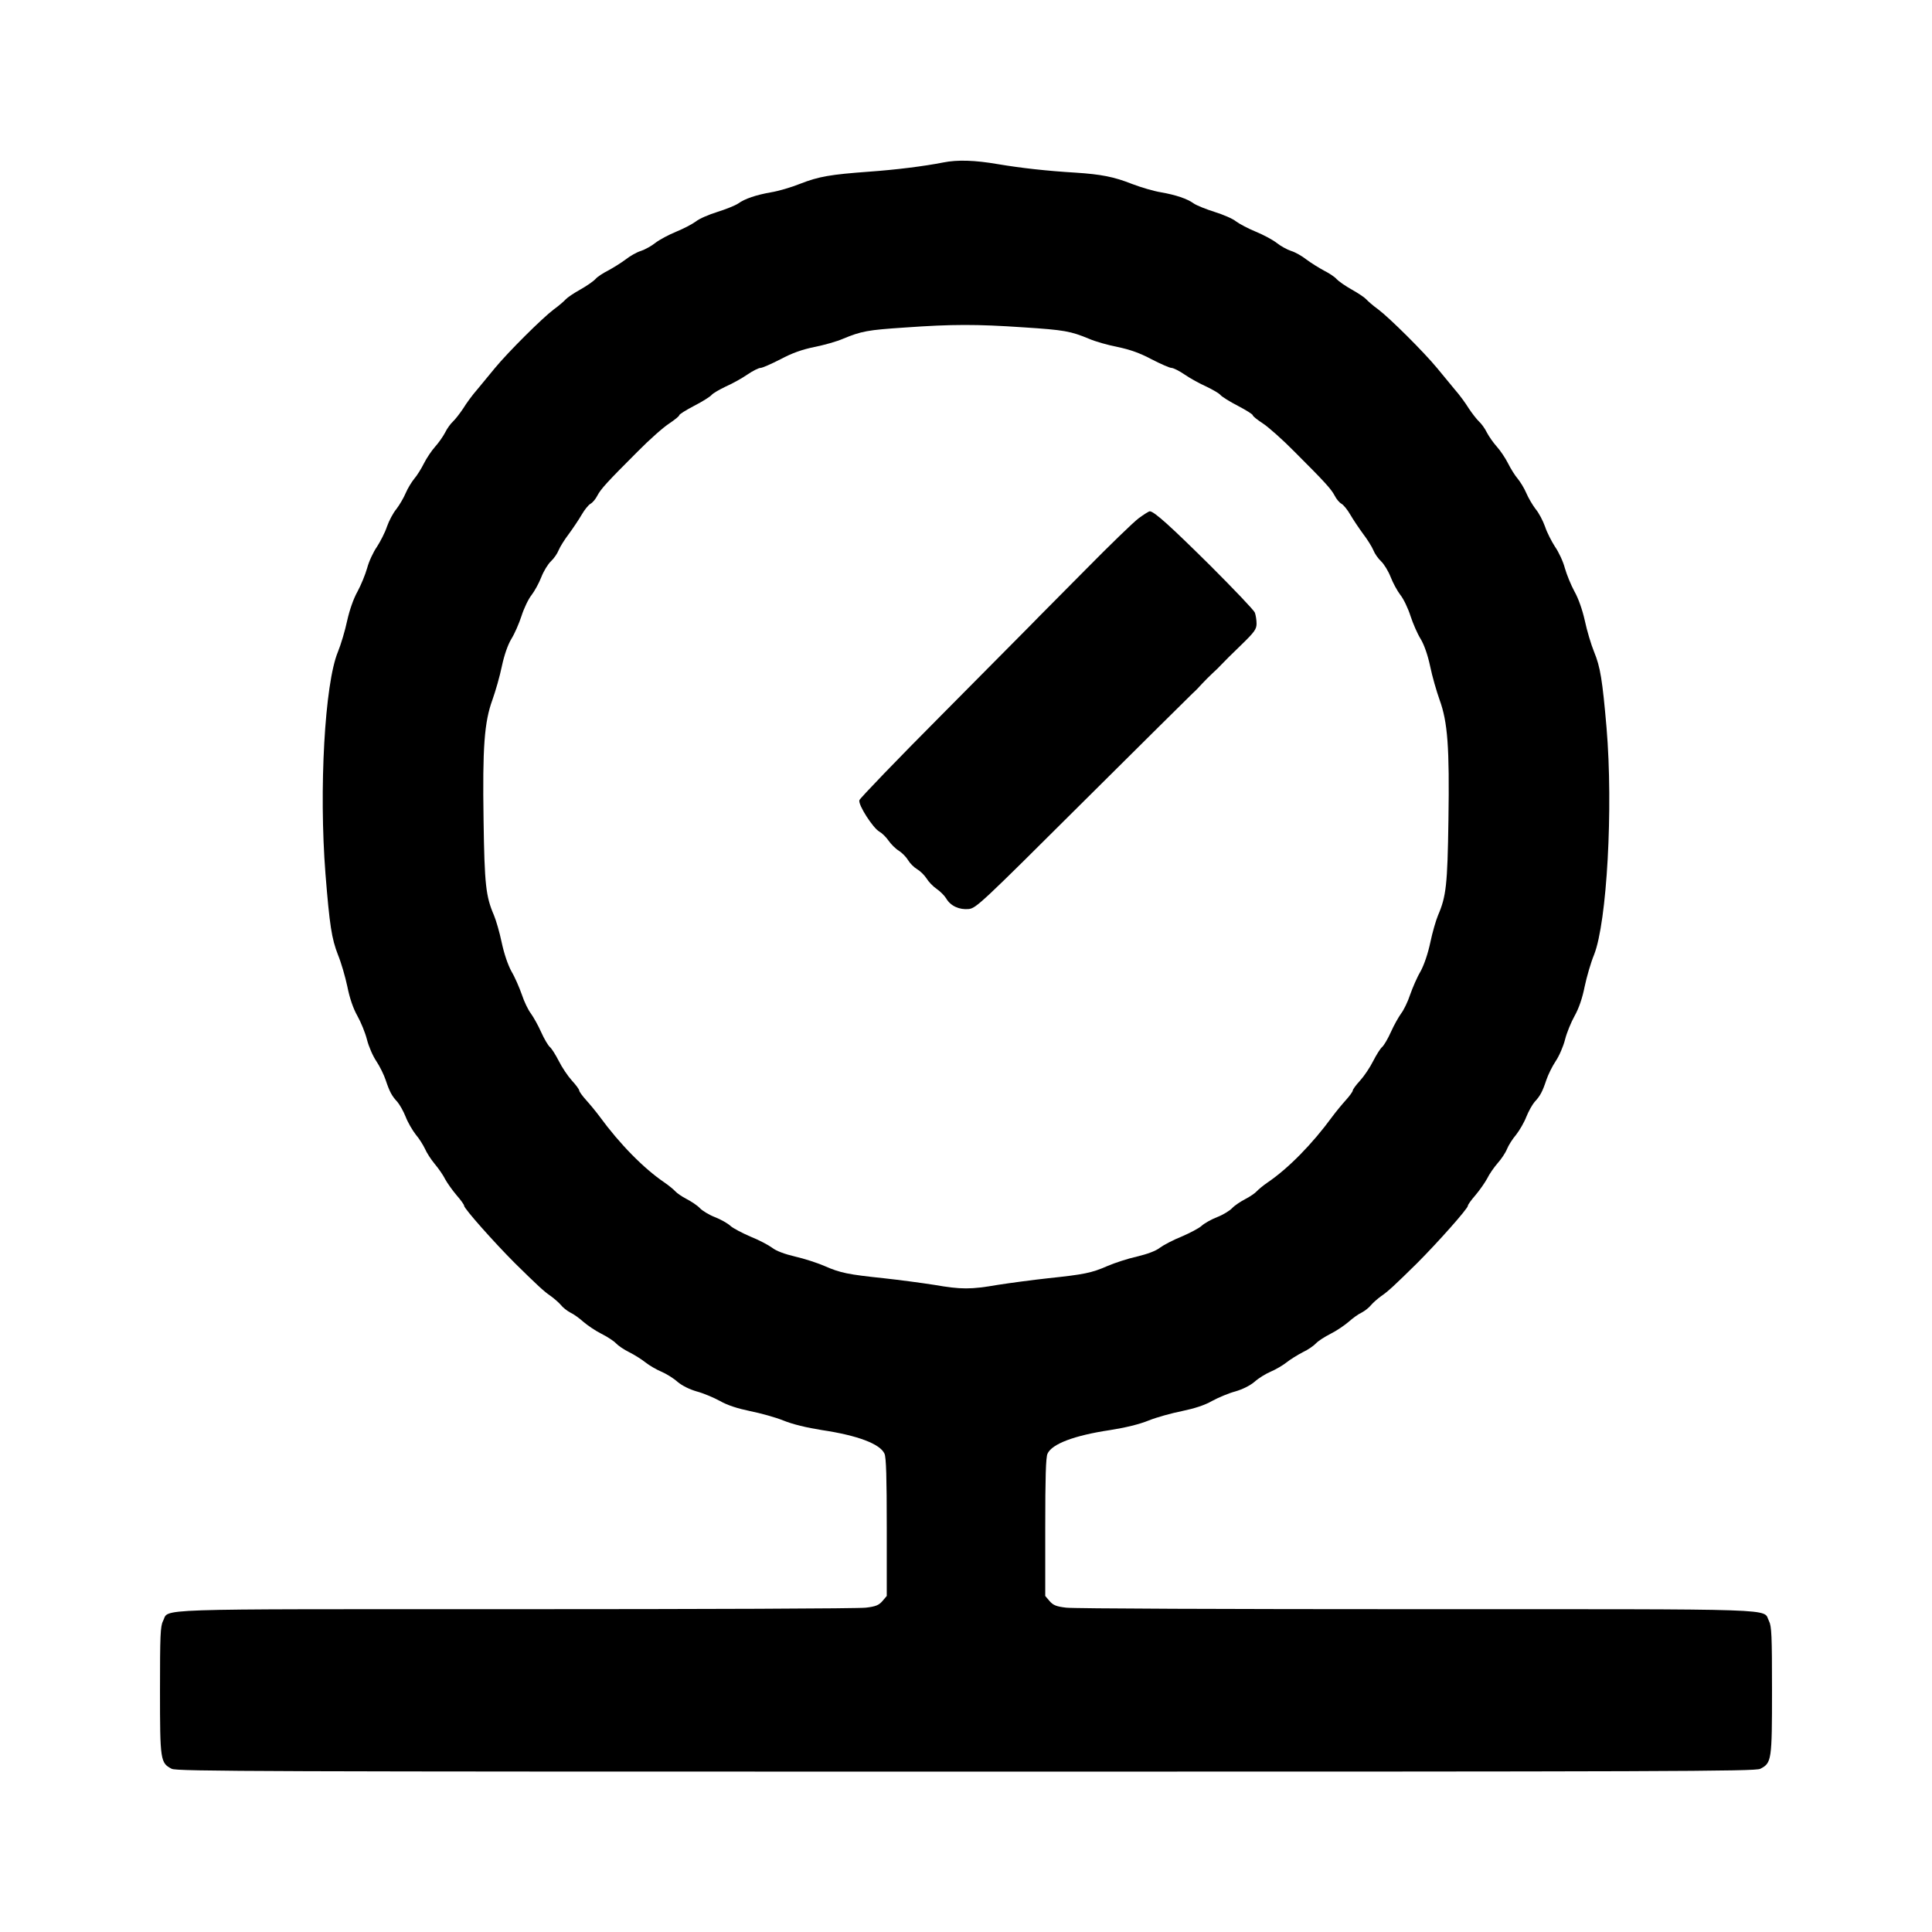
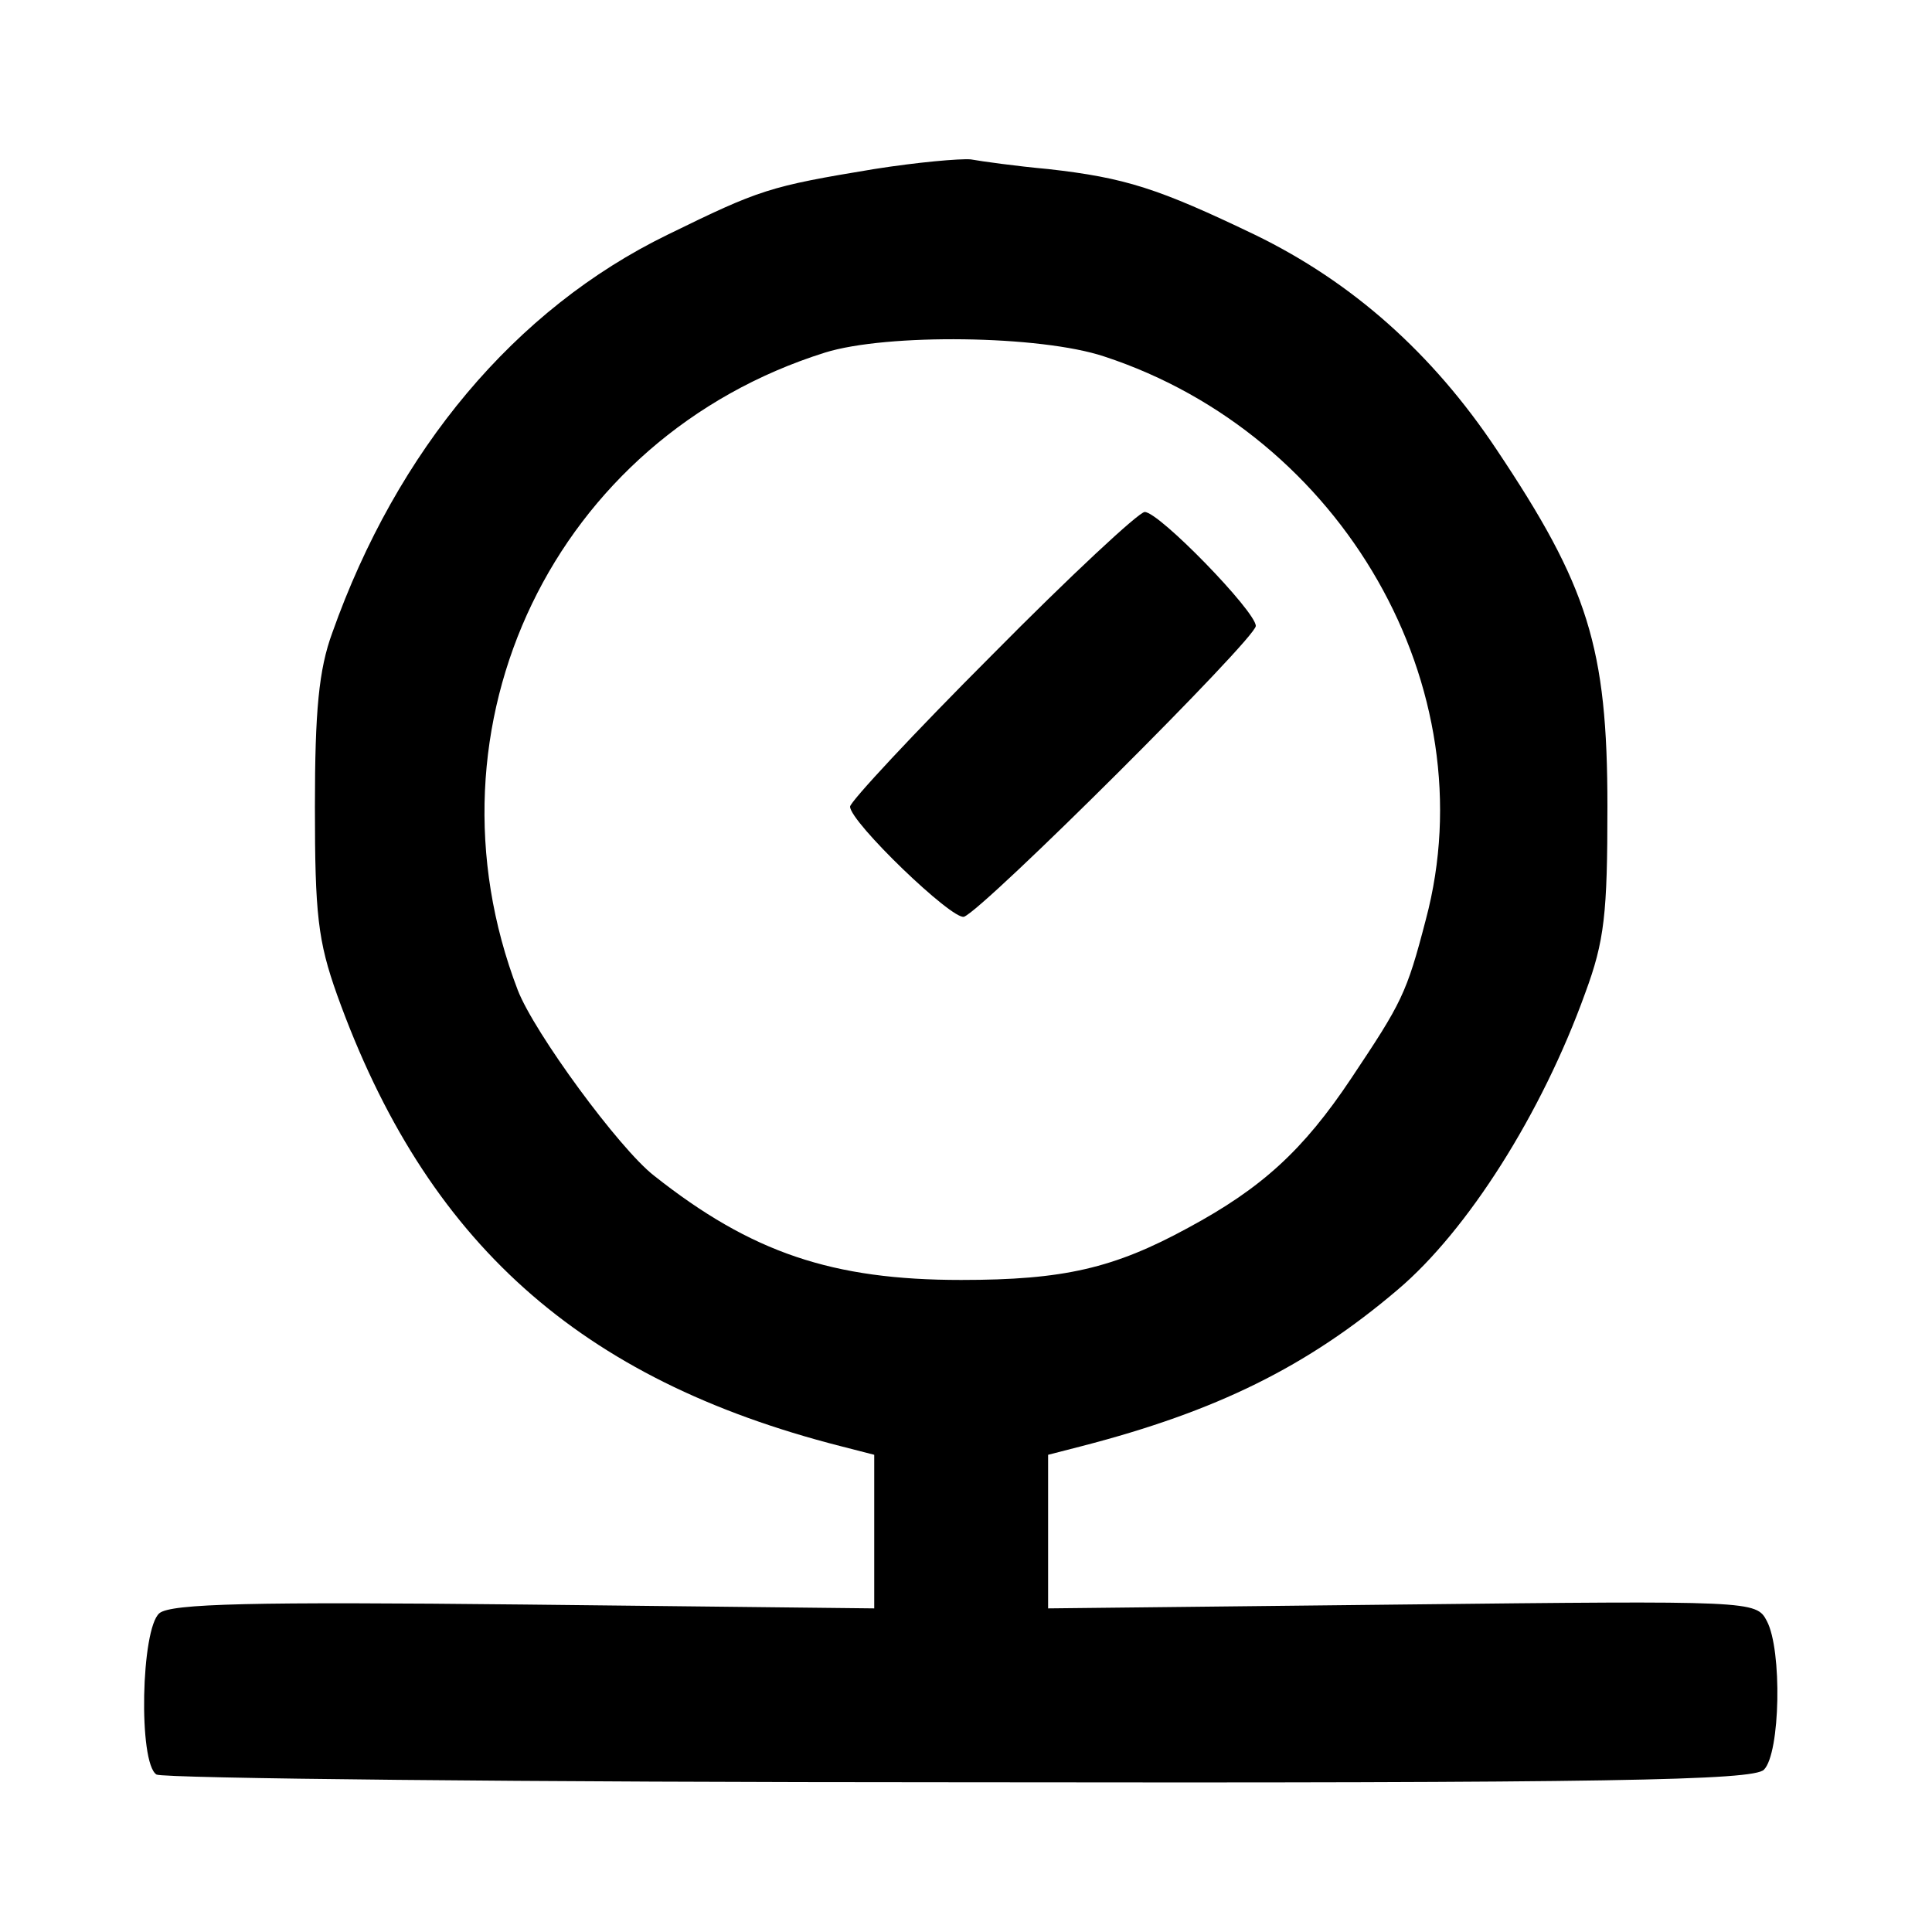
- <svg xmlns="http://www.w3.org/2000/svg" version="1.0" width="1024pt" height="1024pt" viewBox="0 0 1024 1024" preserveAspectRatio="xMidYMid meet">
-   <g transform="translate(0,1024) scale(0.1,-0.1)" fill="#000000" stroke="none">
-     <path d="M5000 9379 c-101 -20 -253 -39 -395 -49 -203 -15 -264 -25 -364 -64 -47 -19 -116 -39 -153 -45 -80 -14 -140 -34 -176 -60 -15 -10 -64 -30 -109 -44 -45 -14 -97 -36 -115 -51 -19 -14 -65 -38 -104 -54 -39 -16 -88 -42 -110 -59 -21 -17 -56 -36 -77 -43 -21 -6 -58 -27 -82 -46 -24 -18 -66 -44 -92 -58 -26 -13 -57 -33 -67 -45 -11 -12 -47 -37 -81 -56 -34 -19 -68 -42 -76 -51 -8 -9 -36 -34 -64 -54 -61 -46 -241 -225 -312 -311 -29 -35 -71 -86 -94 -114 -24 -27 -57 -72 -74 -100 -18 -27 -43 -59 -55 -70 -12 -11 -31 -37 -41 -58 -11 -21 -35 -55 -53 -75 -18 -20 -45 -60 -59 -88 -14 -28 -37 -65 -51 -81 -14 -17 -35 -51 -46 -77 -11 -26 -33 -63 -49 -84 -17 -20 -39 -62 -50 -93 -10 -31 -35 -79 -53 -107 -19 -27 -43 -78 -52 -113 -10 -35 -33 -91 -51 -124 -21 -37 -42 -97 -55 -155 -11 -52 -33 -126 -49 -165 -70 -168 -101 -730 -66 -1176 22 -275 33 -344 66 -429 17 -41 39 -117 50 -169 12 -61 31 -116 53 -155 19 -34 42 -90 51 -126 9 -36 31 -87 50 -115 18 -27 40 -72 49 -99 21 -63 33 -85 62 -116 12 -14 32 -49 44 -79 11 -29 36 -72 54 -95 19 -22 40 -57 49 -76 8 -19 31 -55 51 -79 21 -25 46 -61 56 -82 11 -20 38 -58 60 -84 22 -25 40 -50 40 -56 0 -15 160 -195 270 -305 120 -118 153 -149 190 -174 19 -14 43 -35 53 -47 10 -13 33 -31 50 -40 18 -8 49 -31 69 -49 21 -18 63 -47 95 -63 32 -16 67 -39 78 -51 11 -12 43 -34 70 -47 28 -14 66 -38 86 -54 20 -16 58 -38 84 -49 26 -11 65 -35 86 -54 25 -21 64 -40 102 -51 34 -9 89 -32 122 -50 40 -23 93 -40 160 -54 55 -11 135 -33 177 -50 49 -20 123 -38 206 -51 187 -28 307 -73 330 -125 9 -19 12 -128 12 -390 l0 -364 -23 -27 c-19 -22 -36 -29 -88 -35 -35 -5 -870 -8 -1856 -8 -1980 0 -1834 5 -1869 -63 -14 -27 -16 -77 -16 -368 0 -371 2 -384 62 -415 26 -14 481 -15 4210 -15 3729 0 4184 1 4210 15 60 31 62 44 62 415 0 291 -2 341 -16 368 -35 68 111 63 -1869 63 -986 0 -1821 3 -1856 8 -52 6 -69 13 -88 35 l-23 27 0 364 c0 262 3 371 12 390 23 52 143 97 330 125 83 13 157 31 206 51 42 17 122 39 177 50 67 14 120 31 160 54 33 18 88 41 122 50 38 11 77 30 102 51 21 19 60 43 86 54 26 11 64 33 84 49 20 16 59 40 86 54 28 13 59 35 70 47 11 12 46 35 78 51 32 16 74 45 95 63 20 18 51 41 69 49 17 9 40 27 50 40 10 12 34 33 53 47 37 25 70 56 190 174 110 110 270 290 270 305 0 6 18 31 40 56 22 26 50 66 62 88 11 23 36 59 55 81 19 21 42 55 50 75 8 20 30 55 49 77 18 23 43 66 54 95 12 30 32 65 44 79 29 31 41 53 62 116 9 27 31 72 49 99 19 28 41 79 50 115 9 36 32 92 51 126 22 39 41 94 53 155 11 52 33 128 50 169 68 172 102 776 66 1203 -22 254 -33 322 -66 402 -16 39 -38 113 -49 165 -13 58 -34 118 -55 155 -18 33 -41 89 -51 124 -9 35 -33 86 -52 113 -18 28 -43 76 -53 107 -11 31 -33 73 -50 93 -16 21 -38 58 -49 84 -11 26 -32 60 -46 77 -14 16 -37 53 -51 81 -14 28 -41 68 -59 88 -18 20 -42 54 -53 75 -10 21 -29 47 -41 58 -12 11 -37 43 -55 70 -17 28 -50 73 -74 100 -23 28 -65 79 -94 114 -71 86 -251 265 -312 311 -28 20 -56 45 -64 54 -8 9 -42 32 -76 51 -34 19 -70 44 -81 56 -10 12 -41 32 -67 45 -26 14 -68 40 -92 58 -24 19 -61 40 -82 46 -21 7 -56 26 -77 43 -22 17 -71 43 -110 59 -39 16 -85 40 -104 54 -18 15 -70 37 -115 51 -45 14 -94 34 -109 44 -36 26 -96 46 -176 60 -37 6 -105 26 -152 44 -96 38 -163 51 -300 60 -150 9 -286 24 -411 45 -122 21 -214 24 -289 9z m425 -874 c216 -14 249 -20 348 -61 32 -14 99 -33 150 -43 67 -14 118 -32 180 -65 49 -25 96 -46 106 -46 10 0 42 -16 71 -36 29 -20 80 -48 114 -63 33 -16 67 -35 75 -45 8 -9 49 -35 92 -57 44 -23 79 -45 79 -50 0 -5 24 -24 53 -43 28 -18 104 -85 167 -149 162 -162 195 -198 214 -234 9 -18 25 -37 36 -43 11 -6 32 -32 47 -58 15 -26 46 -72 68 -102 23 -30 47 -69 54 -86 7 -18 25 -44 41 -59 16 -15 39 -53 51 -84 12 -31 35 -73 51 -94 17 -21 41 -71 54 -112 13 -40 37 -95 54 -122 18 -30 37 -83 50 -144 11 -54 34 -133 50 -178 43 -118 53 -250 47 -639 -5 -342 -12 -403 -55 -503 -11 -26 -30 -91 -41 -144 -13 -61 -33 -119 -52 -154 -18 -30 -42 -86 -55 -123 -12 -37 -34 -82 -48 -100 -13 -18 -38 -62 -54 -98 -16 -36 -37 -71 -46 -79 -10 -8 -31 -42 -48 -75 -17 -34 -48 -80 -69 -103 -22 -24 -39 -47 -39 -53 0 -5 -16 -28 -36 -50 -20 -22 -53 -62 -73 -89 -106 -145 -233 -274 -342 -348 -25 -17 -51 -39 -59 -48 -8 -9 -34 -27 -59 -40 -25 -13 -57 -34 -70 -48 -13 -14 -49 -36 -80 -48 -31 -12 -68 -33 -82 -46 -14 -13 -62 -38 -106 -57 -45 -18 -96 -45 -115 -59 -21 -17 -67 -34 -122 -47 -49 -11 -119 -34 -156 -50 -84 -37 -125 -45 -315 -65 -82 -9 -202 -25 -266 -35 -145 -25 -193 -25 -338 0 -64 10 -183 26 -266 35 -190 20 -231 28 -315 65 -37 16 -107 39 -156 50 -55 13 -101 30 -122 47 -19 14 -70 41 -115 59 -44 19 -92 44 -106 57 -14 13 -51 34 -82 46 -31 12 -67 34 -80 48 -13 14 -45 35 -70 48 -25 13 -51 31 -59 40 -8 9 -34 31 -59 48 -109 74 -236 203 -342 348 -20 27 -53 67 -73 89 -20 22 -36 45 -36 50 0 6 -17 29 -39 53 -21 23 -52 69 -69 103 -17 33 -38 67 -48 75 -9 8 -30 43 -46 79 -16 36 -41 80 -54 98 -14 18 -36 63 -48 100 -13 37 -37 93 -55 123 -19 35 -39 93 -52 154 -11 53 -30 118 -41 144 -43 100 -50 161 -55 503 -6 389 4 521 47 639 16 45 39 124 50 178 13 61 32 114 50 144 17 27 41 82 54 122 13 41 37 91 54 112 16 21 39 63 51 94 12 31 35 69 51 84 16 15 34 41 41 59 7 17 31 56 54 86 22 30 53 76 68 102 15 26 36 52 47 58 11 6 27 25 36 43 19 36 52 72 214 234 63 64 139 131 168 149 28 19 52 38 52 43 0 5 35 27 79 50 43 22 84 48 92 57 8 10 42 29 75 45 34 15 85 43 114 63 29 20 61 36 71 36 10 0 57 21 106 46 62 33 113 51 180 65 51 10 118 29 150 43 99 41 132 47 328 60 254 18 380 18 630 1z" />
-     <path d="M6035 7493 c-28 -21 -155 -144 -282 -273 -128 -129 -237 -239 -243 -245 -5 -5 -27 -27 -47 -48 -21 -21 -232 -234 -470 -474 -238 -239 -435 -444 -438 -454 -8 -24 72 -148 106 -167 13 -7 35 -28 48 -47 13 -19 38 -44 55 -54 17 -11 39 -33 49 -50 10 -17 31 -38 48 -48 17 -10 39 -32 50 -49 10 -17 34 -42 53 -55 19 -13 42 -36 51 -51 23 -40 70 -61 120 -56 39 5 66 30 602 564 309 307 572 568 585 580 13 11 35 34 49 50 15 16 40 41 55 55 16 14 38 36 49 48 11 12 57 58 103 102 71 69 82 84 82 114 0 18 -4 44 -9 58 -5 13 -111 124 -235 248 -210 208 -299 289 -322 289 -5 0 -32 -17 -59 -37z" />
+ <svg xmlns="http://www.w3.org/2000/svg" version="1.0" width="200pt" height="200pt" viewBox="0 0 200 200" preserveAspectRatio="xMidYMid meet">
+   <g transform="translate(0,200) scale(0.1,-0.1)" fill="#000000" stroke="none">
+     <path d="M905 1825 c-109 -18 -118 -21 -214 -68 -158 -77 -280 -223 -347 -412 -14 -38 -18 -81 -18 -180 0 -111 3 -139 23 -195 92 -256 251 -398 521 -467 l35 -9 0 -79 0 -80 -362 4 c-282 3 -366 1 -378 -9 -19 -16 -22 -155 -3 -167 7 -4 382 -8 832 -8 676 -1 821 2 832 13 17 17 19 124 3 154 -11 21 -15 21 -378 17 l-366 -4 0 80 0 79 35 9 c139 36 233 82 327 162 72 61 149 182 194 307 20 54 23 82 23 193 0 165 -20 228 -115 370 -66 99 -149 173 -250 222 -100 48 -134 59 -214 68 -33 3 -69 8 -80 10 -11 1 -56 -3 -100 -10z m238 -194 c247 -81 397 -343 333 -583 -20 -77 -25 -86 -77 -164 -50 -75 -93 -114 -169 -155 -77 -42 -129 -54 -235 -54 -133 0 -217 28 -318 108 -36 28 -124 148 -141 192 -105 274 38 572 318 660 64 20 223 18 289 -4z" />
+     <path d="M1027 1322 c-81 -81 -147 -152 -147 -157 0 -16 106 -118 118 -114 21 8 302 288 302 301 0 15 -100 118 -115 118 -6 0 -77 -66 -158 -148z" />
  </g>
</svg>
